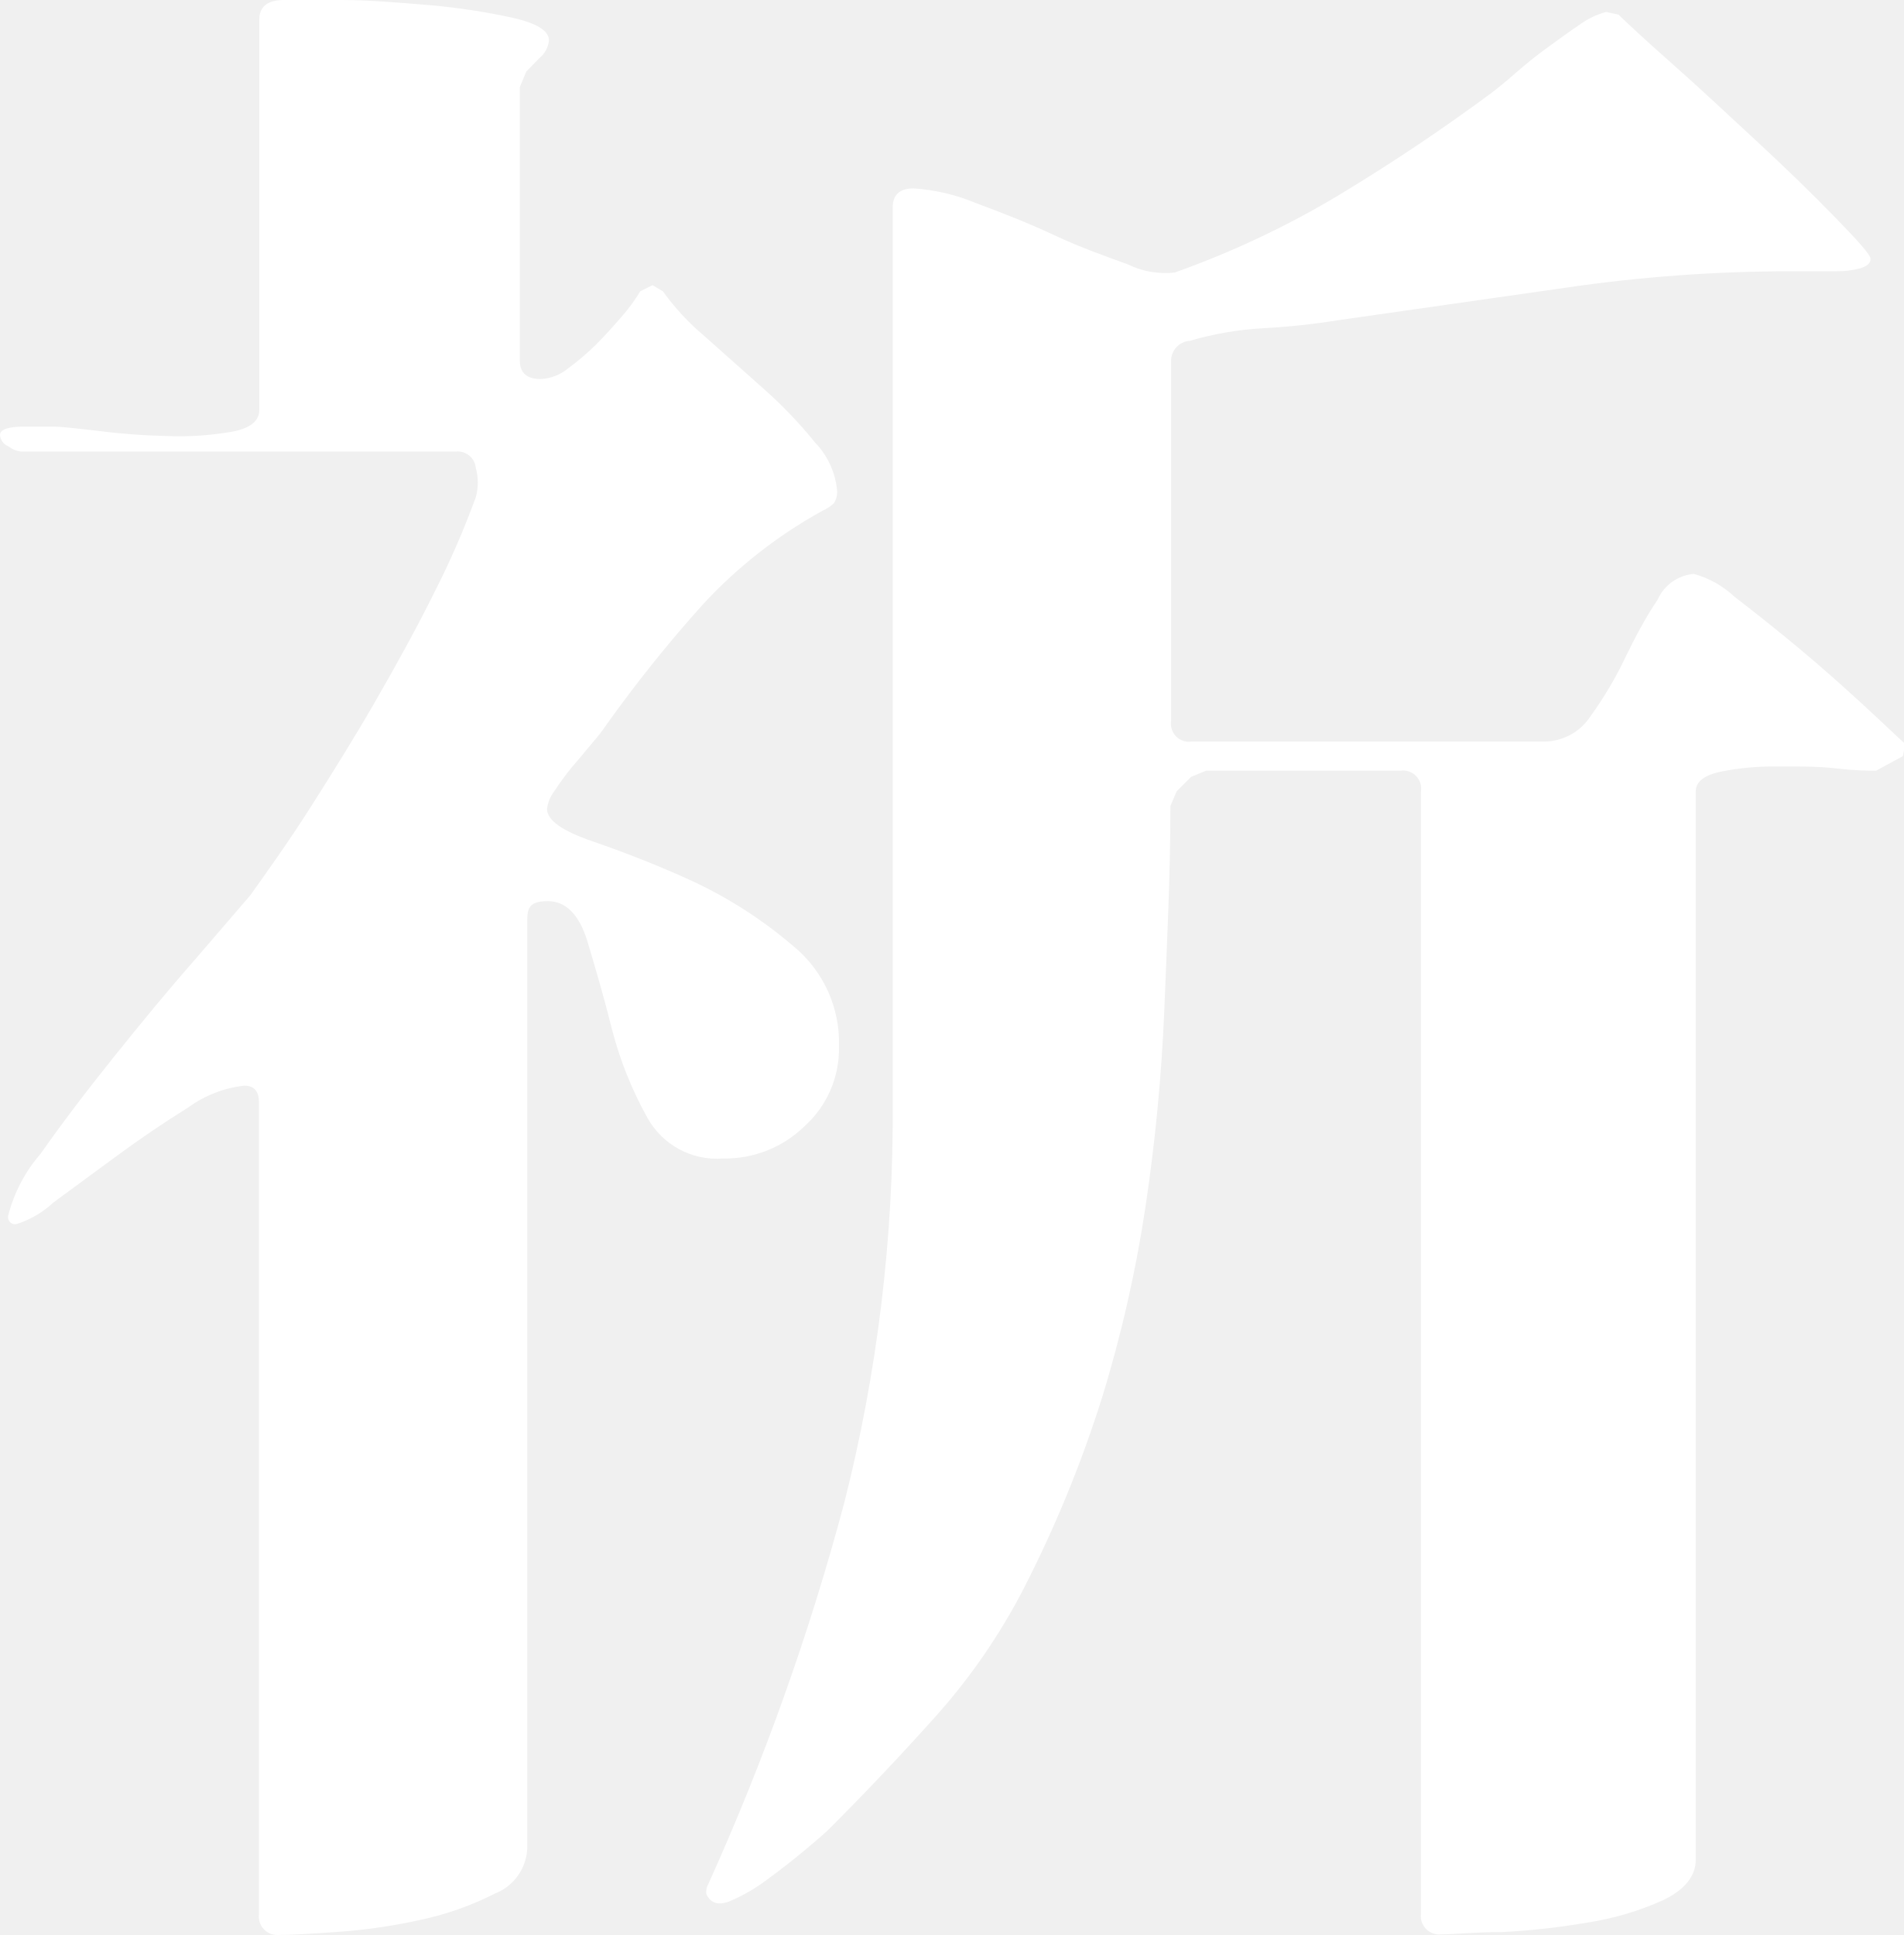
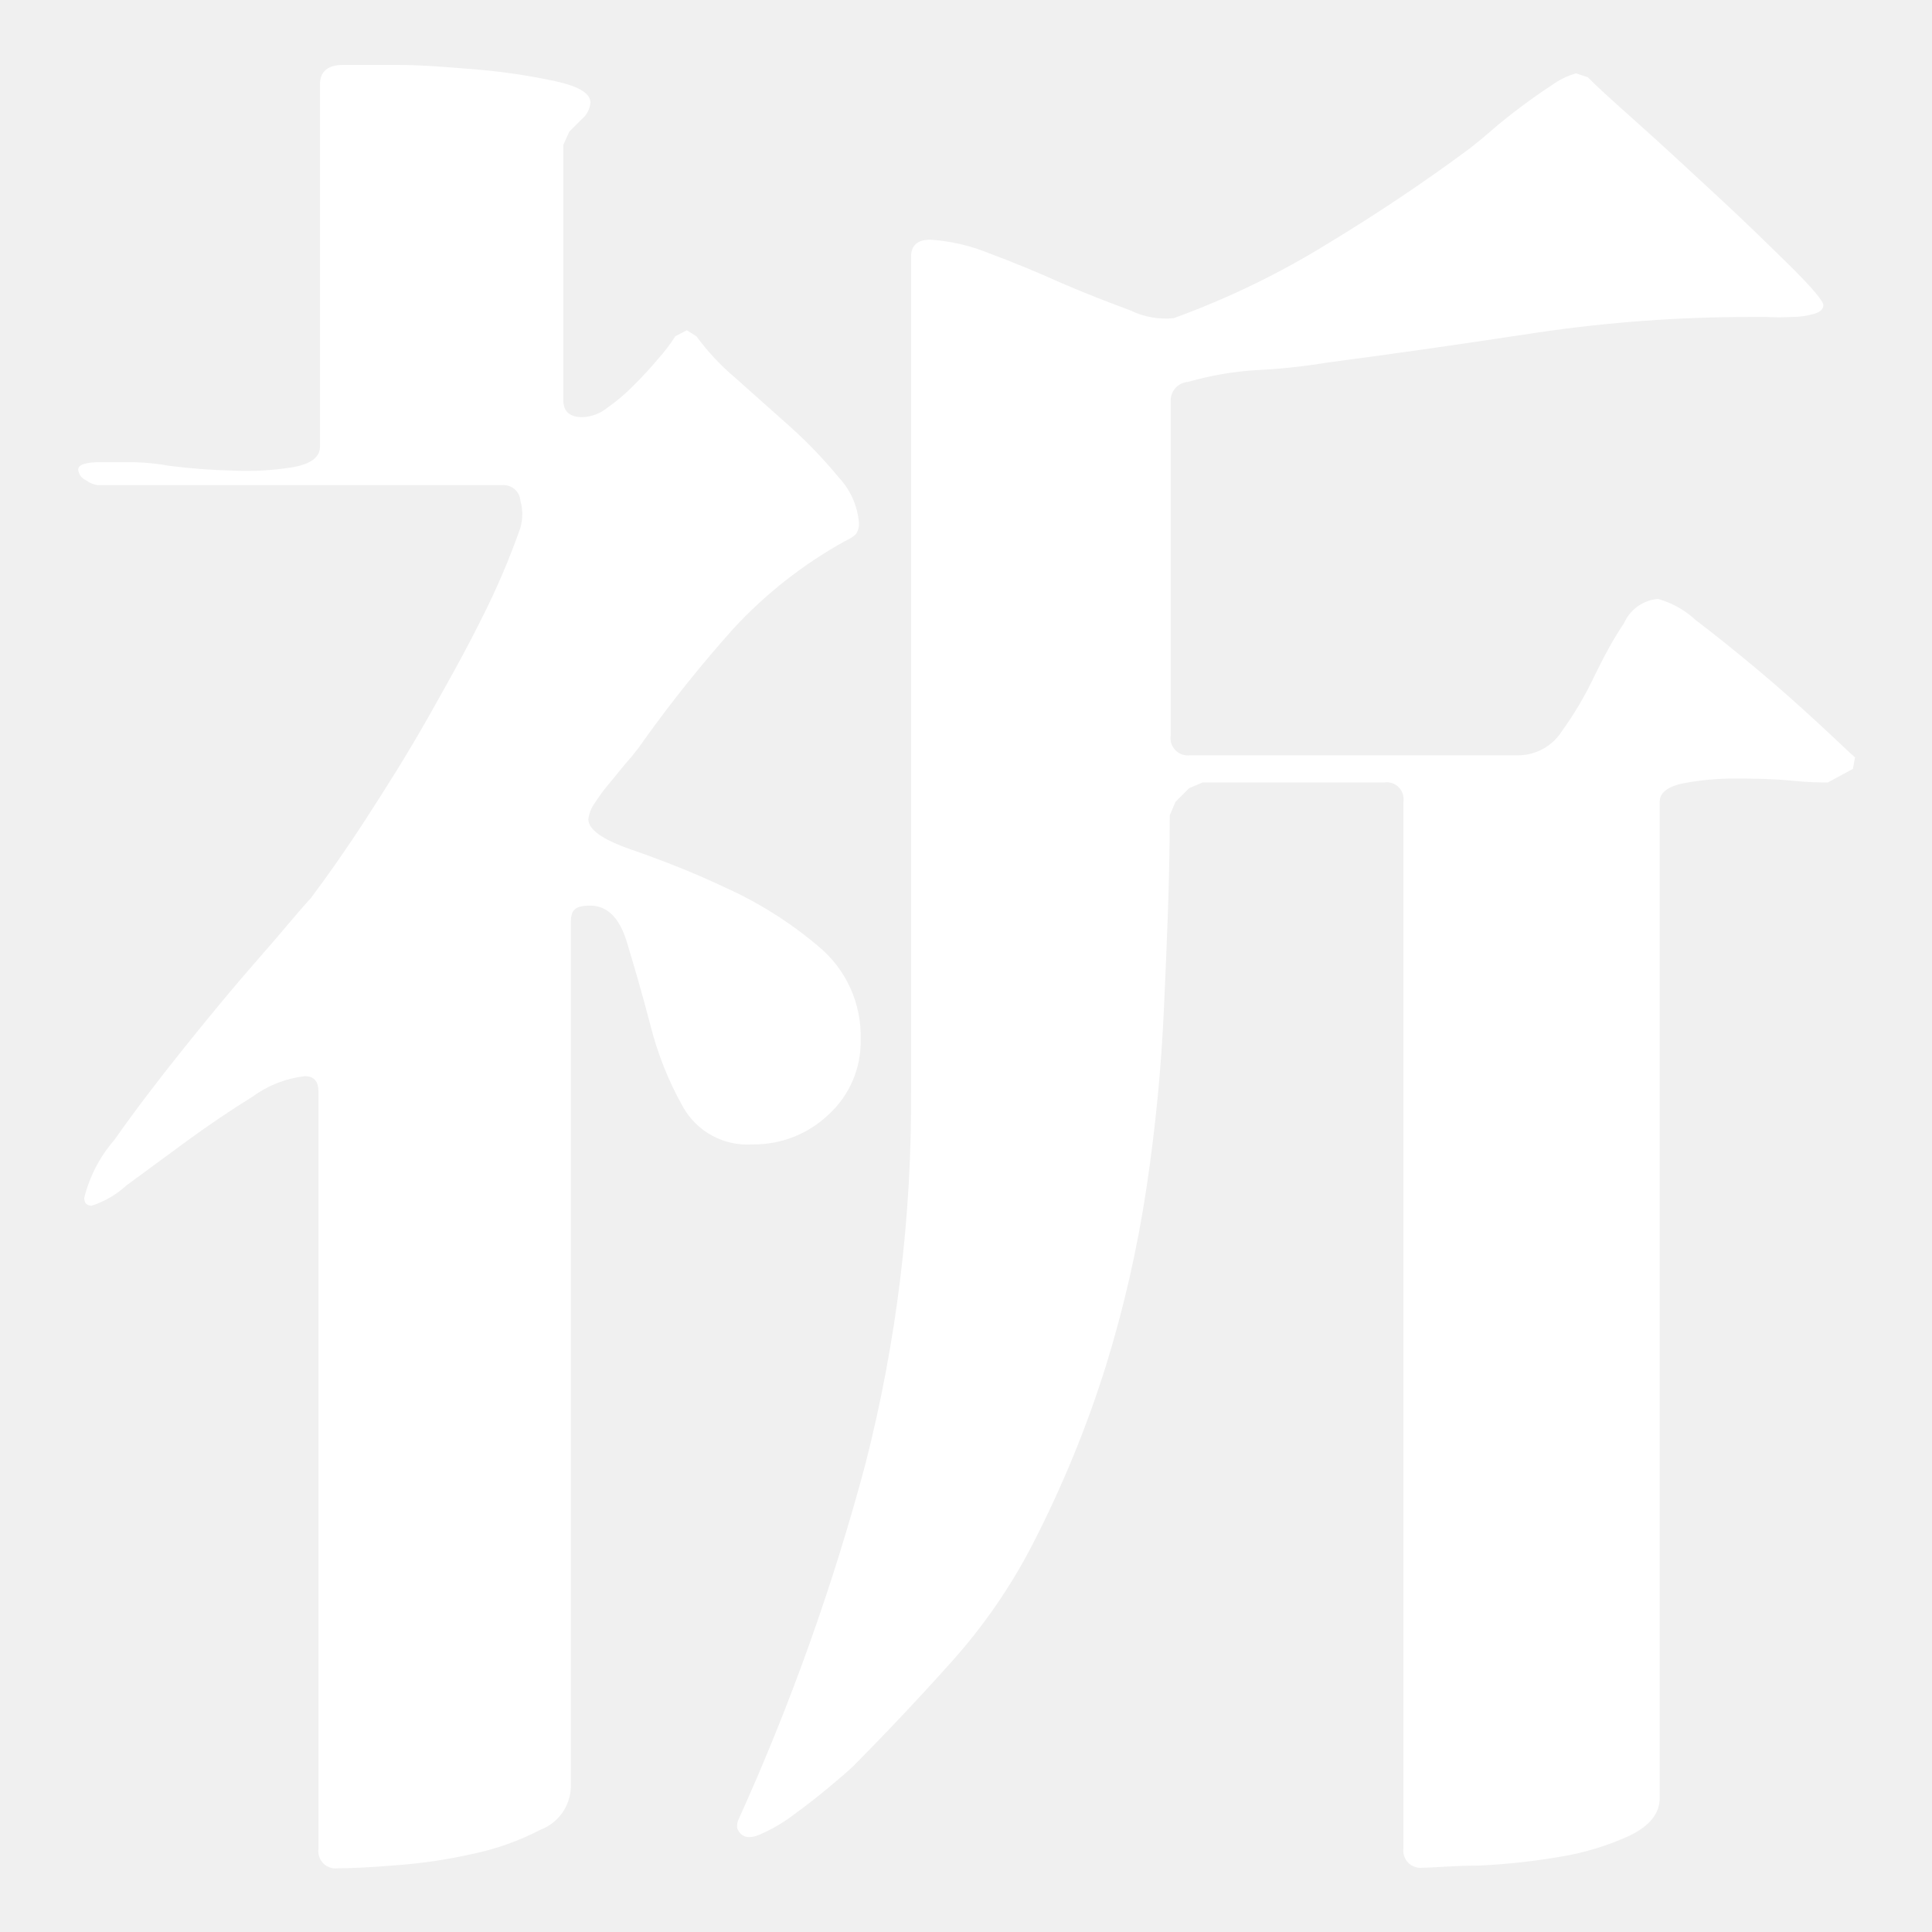
- <svg xmlns="http://www.w3.org/2000/svg" viewBox="0 0 58.82 59.78">
+ <svg xmlns="http://www.w3.org/2000/svg" viewBox="0 0 64 64">
  <defs>
-     <style>.cls-1{fill:#fff;}</style>
+     <style>.cls-1{fill:#fff;}.cls-2{fill:none;}</style>
  </defs>
  <g id="图层_2" data-name="图层 2">
    <g id="图层_1-2" data-name="图层 1">
-       <path class="cls-1" d="M16.06,2.69v8.45c0,.38.22.57.64.57a1.43,1.43,0,0,0,.84-.32,8.13,8.13,0,0,0,.86-.73c.28-.28.54-.57.8-.87A5.5,5.5,0,0,0,19.78,9l.38-.19.32.19a7.56,7.56,0,0,0,1.28,1.38L23.58,12a13.72,13.72,0,0,1,1.6,1.67,2.47,2.47,0,0,1,.68,1.47.62.62,0,0,1-.1.41,1.3,1.3,0,0,1-.35.23,14.61,14.61,0,0,0-3.71,2.91,42,42,0,0,0-2.95,3.68,5.6,5.6,0,0,1-.45.58c-.21.25-.42.51-.64.76a9.07,9.07,0,0,0-.54.74,1.13,1.13,0,0,0-.22.54c0,.35.47.68,1.4,1s2,.73,3.11,1.24a13.66,13.66,0,0,1,3.1,2,3.85,3.85,0,0,1,1.41,3.1,3.22,3.22,0,0,1-1.06,2.46,3.51,3.51,0,0,1-2.52,1A2.45,2.45,0,0,1,20,34.53a11.46,11.46,0,0,1-1.09-2.72c-.25-1-.51-1.89-.76-2.72s-.67-1.25-1.22-1.25-.64.19-.64.58V57.09a1.57,1.57,0,0,1-1,1.41,9.33,9.33,0,0,1-2.24.8,17.39,17.39,0,0,1-2.56.38c-.85.06-1.49.1-1.92.1A.57.57,0,0,1,8,59.14V34.05q0-.51-.45-.51a3.63,3.63,0,0,0-1.73.67c-.72.45-1.45.94-2.17,1.47l-2,1.47a3,3,0,0,1-1.15.67.22.22,0,0,1-.25-.25,4.64,4.64,0,0,1,1-1.92c.66-.94,1.42-1.94,2.27-3s1.69-2.08,2.5-3l1.72-2C8.3,26.86,8.92,26,9.6,24.93s1.35-2.14,2-3.27,1.27-2.25,1.82-3.36a26.35,26.35,0,0,0,1.28-2.94,1.68,1.68,0,0,0,0-.9.56.56,0,0,0-.61-.51H.64a.78.78,0,0,1-.38-.16A.41.41,0,0,1,0,13.44c0-.17.25-.26.74-.26h.92c.22,0,.67.05,1.35.13a20.46,20.46,0,0,0,2.14.16,9.41,9.41,0,0,0,2-.13c.57-.1.86-.33.86-.67V.64C8,.21,8.26,0,8.77,0l1.76,0c.87,0,1.79.08,2.75.16a20.15,20.15,0,0,1,2.56.39c.75.17,1.12.4,1.12.7a.81.81,0,0,1-.29.54l-.41.42ZM36.8,24l-.45.45-.19.45c0,2.17-.11,4.28-.19,6.33a57.12,57.12,0,0,1-.58,6.05,40.41,40.41,0,0,1-1.34,5.89,37.75,37.75,0,0,1-2.43,5.92A18.94,18.94,0,0,1,28.93,53q-1.61,1.8-3.27,3.46c-.12.13-.38.35-.76.67s-.78.63-1.19.93a5.39,5.39,0,0,1-1.15.67c-.36.15-.61.07-.74-.22a.51.51,0,0,1,.07-.32,76.32,76.32,0,0,0,4.19-11.75,48.73,48.73,0,0,0,1.5-12.38V6.4c0-.38.22-.58.64-.58a6,6,0,0,1,1.92.45c.81.3,1.63.62,2.44,1s1.56.64,2.27.9a2.62,2.62,0,0,0,1.44.25A28.24,28.24,0,0,0,41.41,6q2.43-1.47,4.67-3.13c.17-.13.42-.33.74-.61s.65-.55,1-.8.67-.49,1-.71a2.43,2.43,0,0,1,.8-.38L50,.45c.26.25.8.76,1.64,1.5s1.7,1.55,2.62,2.4S56,6,56.7,6.72,57.79,7.87,57.79,8s-.1.22-.32.29a2.7,2.7,0,0,1-.73.09l-.84,0-.54,0a48.11,48.11,0,0,0-7,.51l-7,1a22.14,22.14,0,0,1-2.33.25,9.89,9.89,0,0,0-2.27.39.62.62,0,0,0-.58.64V22.27a.56.56,0,0,0,.64.64H47.68a1.72,1.72,0,0,0,1.47-.8,11.42,11.42,0,0,0,1.06-1.79c.32-.66.64-1.26,1-1.79a1.35,1.35,0,0,1,1.12-.8,3,3,0,0,1,1.25.7c.61.47,1.28,1,2,1.6s1.38,1.19,2,1.76,1.06,1,1.28,1.19l-.07.38-.83.45c-.21,0-.62,0-1.22-.07s-1.21-.06-1.85-.06a8.28,8.28,0,0,0-1.73.16c-.51.11-.77.31-.77.61v33c0,.51-.34.93-1,1.25a9.05,9.05,0,0,1-2.37.7,22.32,22.32,0,0,1-2.62.29c-.86,0-1.48.07-1.86.07a.57.57,0,0,1-.64-.64V24.45a.56.56,0,0,0-.64-.64h-6Z" />
+       <path class="cls-1" d="M18.66,4.8v8.45c0,.38.21.57.64.57a1.43,1.43,0,0,0,.83-.32,6.41,6.41,0,0,0,.86-.73c.28-.28.55-.57.8-.87a5.5,5.5,0,0,0,.58-.76l.38-.2.32.2a7.9,7.9,0,0,0,1.28,1.37l1.83,1.63a15.43,15.43,0,0,1,1.6,1.67,2.5,2.5,0,0,1,.67,1.47.61.61,0,0,1-.1.42,1.33,1.33,0,0,1-.35.22,14.79,14.79,0,0,0-3.71,2.91,43.89,43.89,0,0,0-2.95,3.68,6.82,6.82,0,0,1-.44.58c-.22.25-.43.51-.64.77a6.34,6.34,0,0,0-.55.73,1.16,1.16,0,0,0-.22.55q0,.51,1.41,1c.93.32,2,.73,3.1,1.25a13.08,13.08,0,0,1,3.1,1.95,3.85,3.85,0,0,1,1.41,3.1,3.26,3.26,0,0,1-1.05,2.47,3.58,3.58,0,0,1-2.53,1,2.45,2.45,0,0,1-2.31-1.25,11,11,0,0,1-1.08-2.72c-.26-1-.52-1.89-.77-2.72S20.11,30,19.55,30s-.64.19-.64.58V59.2a1.56,1.56,0,0,1-1,1.41,8.78,8.78,0,0,1-2.24.8,17.19,17.19,0,0,1-2.56.38c-.85.07-1.49.1-1.92.1a.57.57,0,0,1-.64-.64V36.16q0-.51-.45-.51a3.6,3.6,0,0,0-1.72.67c-.73.45-1.45.94-2.18,1.47l-2,1.47a3.18,3.18,0,0,1-1.16.68c-.17,0-.25-.09-.25-.26a4.64,4.64,0,0,1,1-1.92c.66-.94,1.42-1.94,2.27-3s1.69-2.08,2.5-3,1.38-1.63,1.73-2c.55-.73,1.17-1.61,1.85-2.66s1.36-2.13,2-3.26,1.27-2.25,1.82-3.36a24.67,24.67,0,0,0,1.28-3,1.64,1.64,0,0,0,0-.89.56.56,0,0,0-.6-.52H3.23a.82.82,0,0,1-.38-.16.43.43,0,0,1-.26-.35c0-.17.25-.25.74-.25h.93c.21,0,.66,0,1.34.12a20.67,20.67,0,0,0,2.14.16,9.45,9.45,0,0,0,2-.12c.57-.11.86-.33.86-.68v-12c0-.42.26-.64.77-.64l1.76,0c.87,0,1.79.08,2.75.16a20.15,20.15,0,0,1,2.56.39c.75.17,1.12.4,1.12.7a.81.81,0,0,1-.29.55l-.41.41ZM39.39,26.11l-.45.45-.19.45c0,2.17-.1,4.29-.19,6.33a57.12,57.12,0,0,1-.58,6,40.12,40.12,0,0,1-1.34,5.89,37.37,37.37,0,0,1-2.43,5.92,18.56,18.56,0,0,1-2.69,3.9q-1.61,1.8-3.26,3.46c-.13.13-.39.35-.77.67s-.78.63-1.19.93a5.39,5.39,0,0,1-1.15.67c-.36.15-.61.08-.73-.22a.53.53,0,0,1,.06-.32,76.32,76.32,0,0,0,4.19-11.75,48.66,48.66,0,0,0,1.51-12.38V8.51c0-.38.21-.57.64-.57a6.21,6.21,0,0,1,1.92.44q1.21.45,2.43,1c.81.35,1.57.64,2.27.9a2.66,2.66,0,0,0,1.44.26A27.63,27.63,0,0,0,44,8.06q2.43-1.47,4.67-3.13c.17-.13.42-.33.74-.61s.65-.54,1-.8.67-.49,1-.7a2.49,2.49,0,0,1,.8-.39l.39.13c.25.26.8.76,1.63,1.5s1.7,1.55,2.62,2.4,1.74,1.65,2.47,2.37,1.08,1.15,1.08,1.28-.1.23-.32.29a2.63,2.63,0,0,1-.73.1,7.56,7.56,0,0,1-.83,0l-.55,0a48.22,48.22,0,0,0-7,.51c-2.3.35-4.63.69-7,1a20.17,20.17,0,0,1-2.34.25,10.46,10.46,0,0,0-2.27.39.62.62,0,0,0-.58.64V24.38a.57.57,0,0,0,.64.64H50.27a1.72,1.72,0,0,0,1.47-.8,11.42,11.42,0,0,0,1.06-1.79c.32-.66.64-1.26,1-1.79a1.35,1.35,0,0,1,1.12-.8,3,3,0,0,1,1.25.7c.62.47,1.28,1,2,1.6s1.38,1.19,2,1.76,1.06,1,1.28,1.19l-.07.38-.83.45c-.21,0-.62,0-1.21-.06s-1.22-.07-1.86-.07a9,9,0,0,0-1.73.16c-.51.11-.77.31-.77.61v33c0,.52-.34.93-1,1.25a9,9,0,0,1-2.37.71,22,22,0,0,1-2.62.28c-.86,0-1.47.07-1.86.07a.57.57,0,0,1-.64-.64V26.56a.56.56,0,0,0-.64-.64H39.84Z" />
+       <rect class="cls-2" width="64" height="64" />
    </g>
  </g>
</svg>
